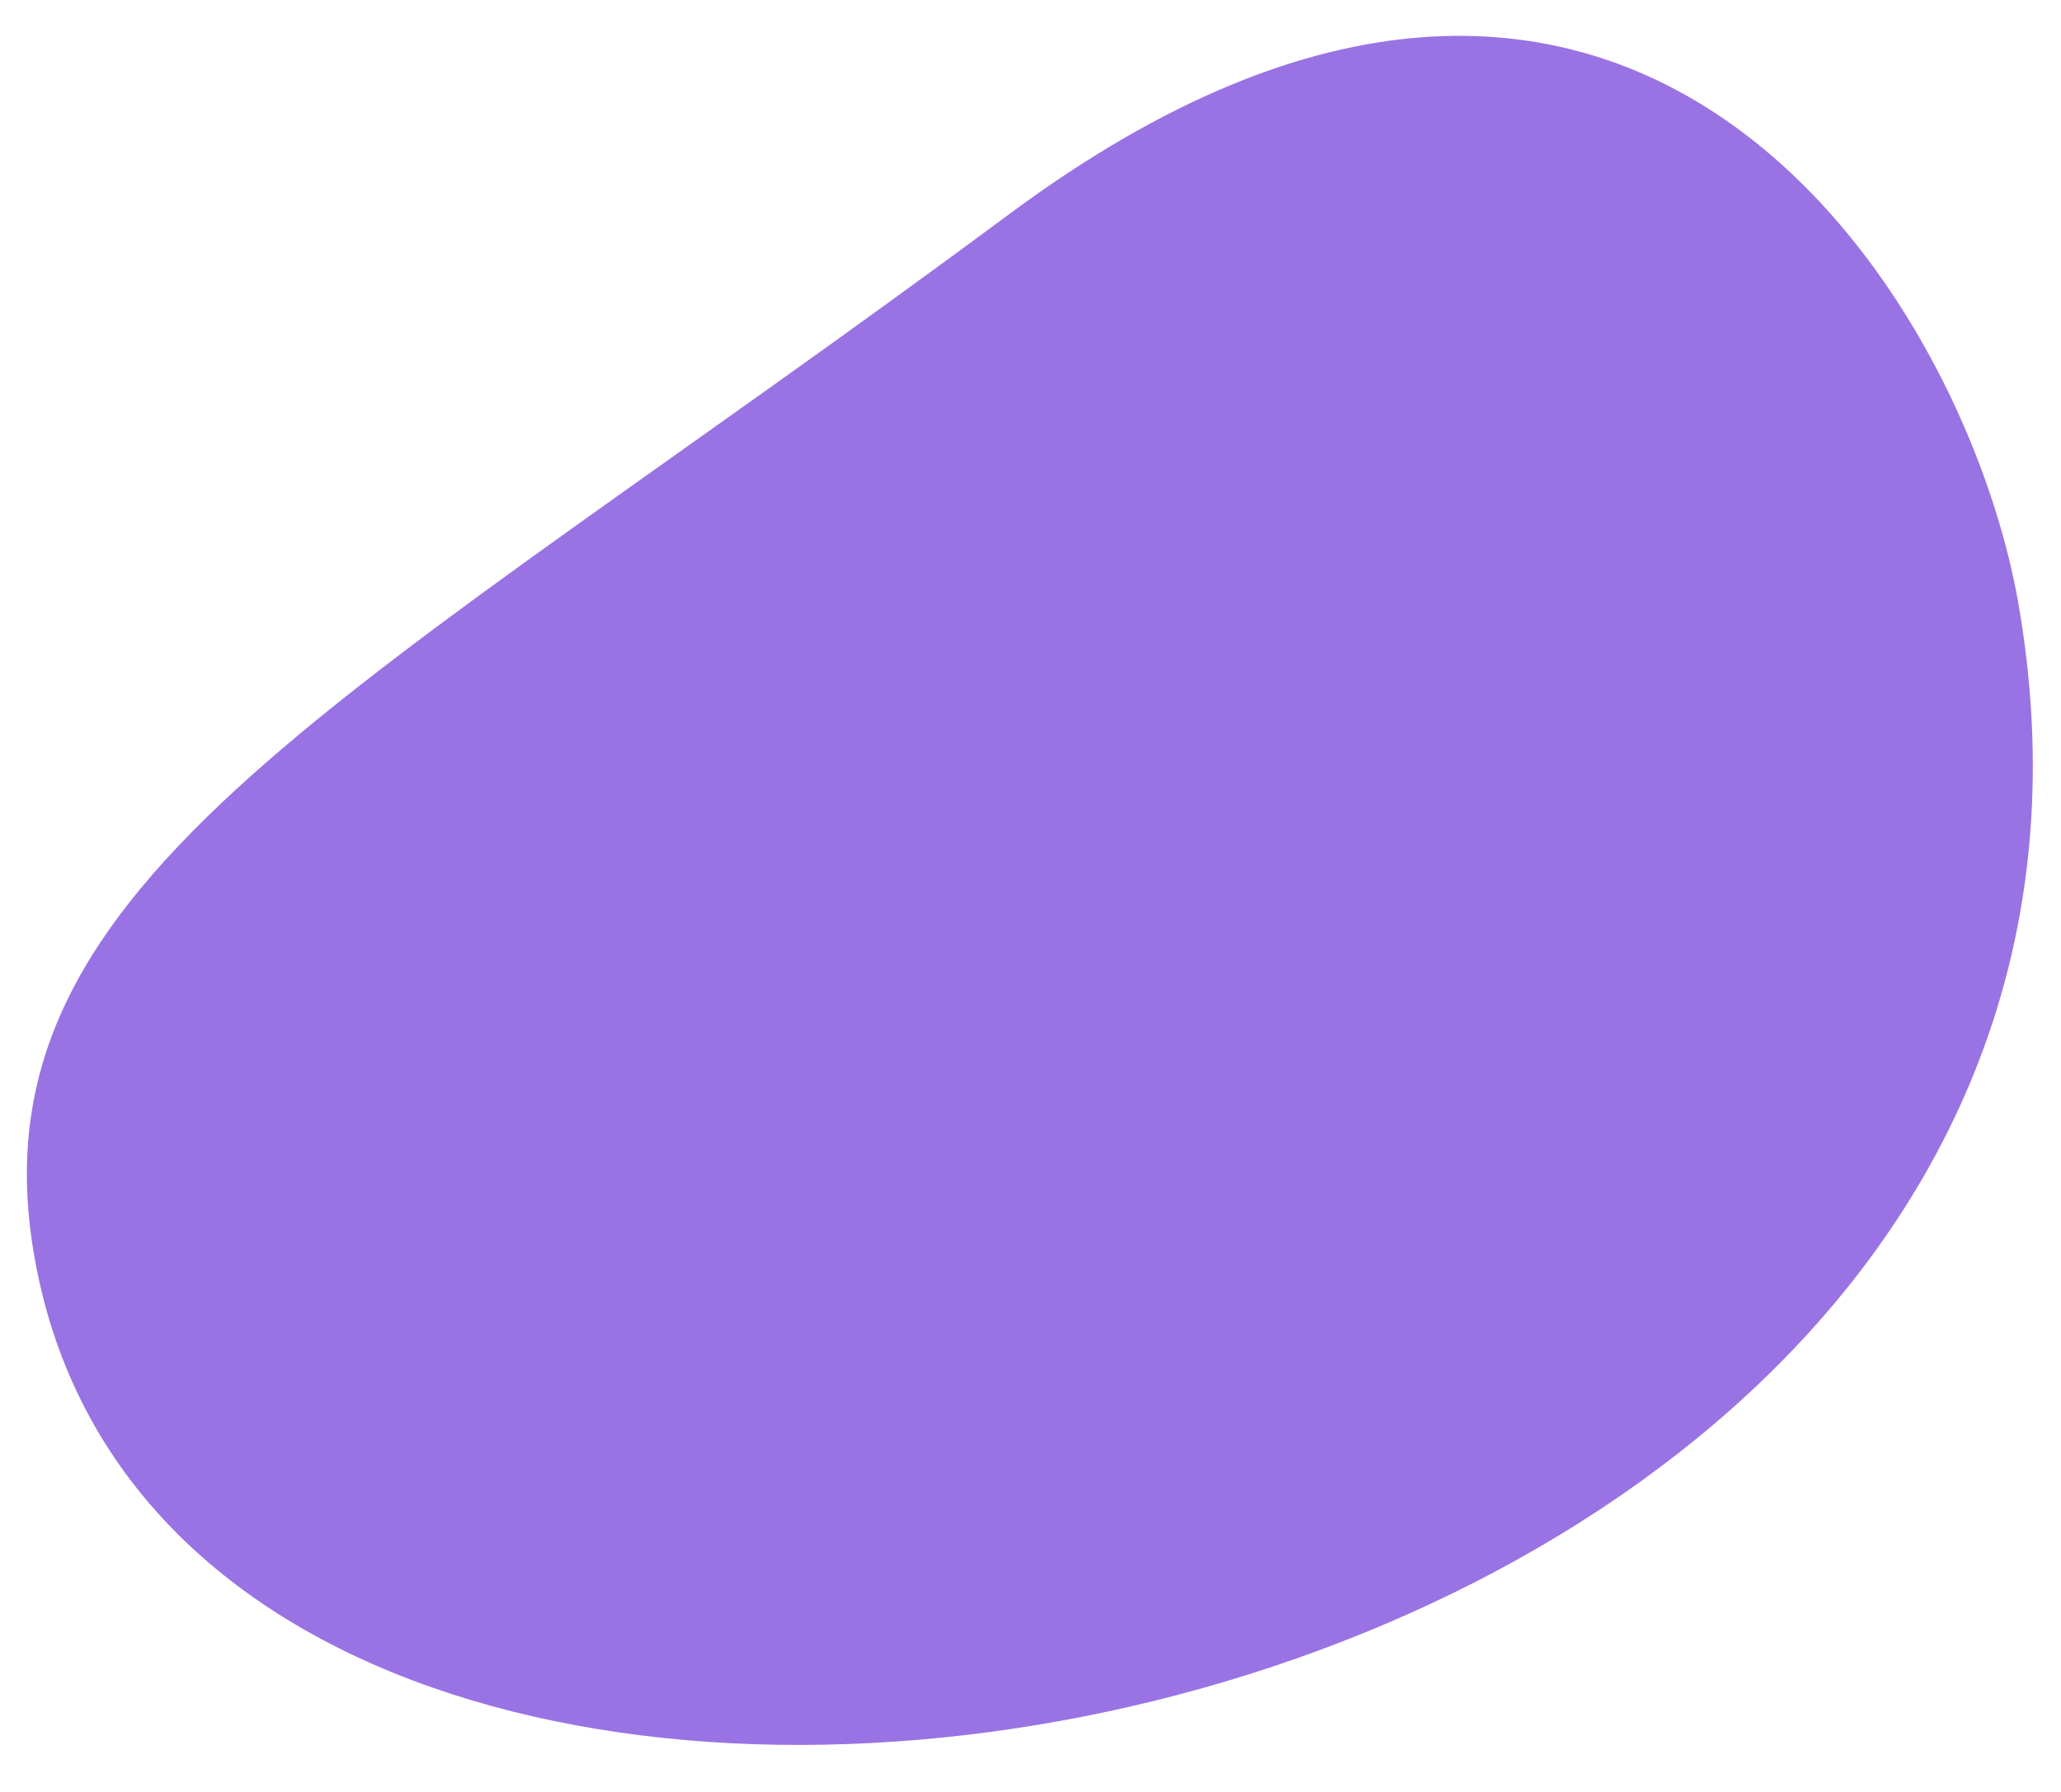
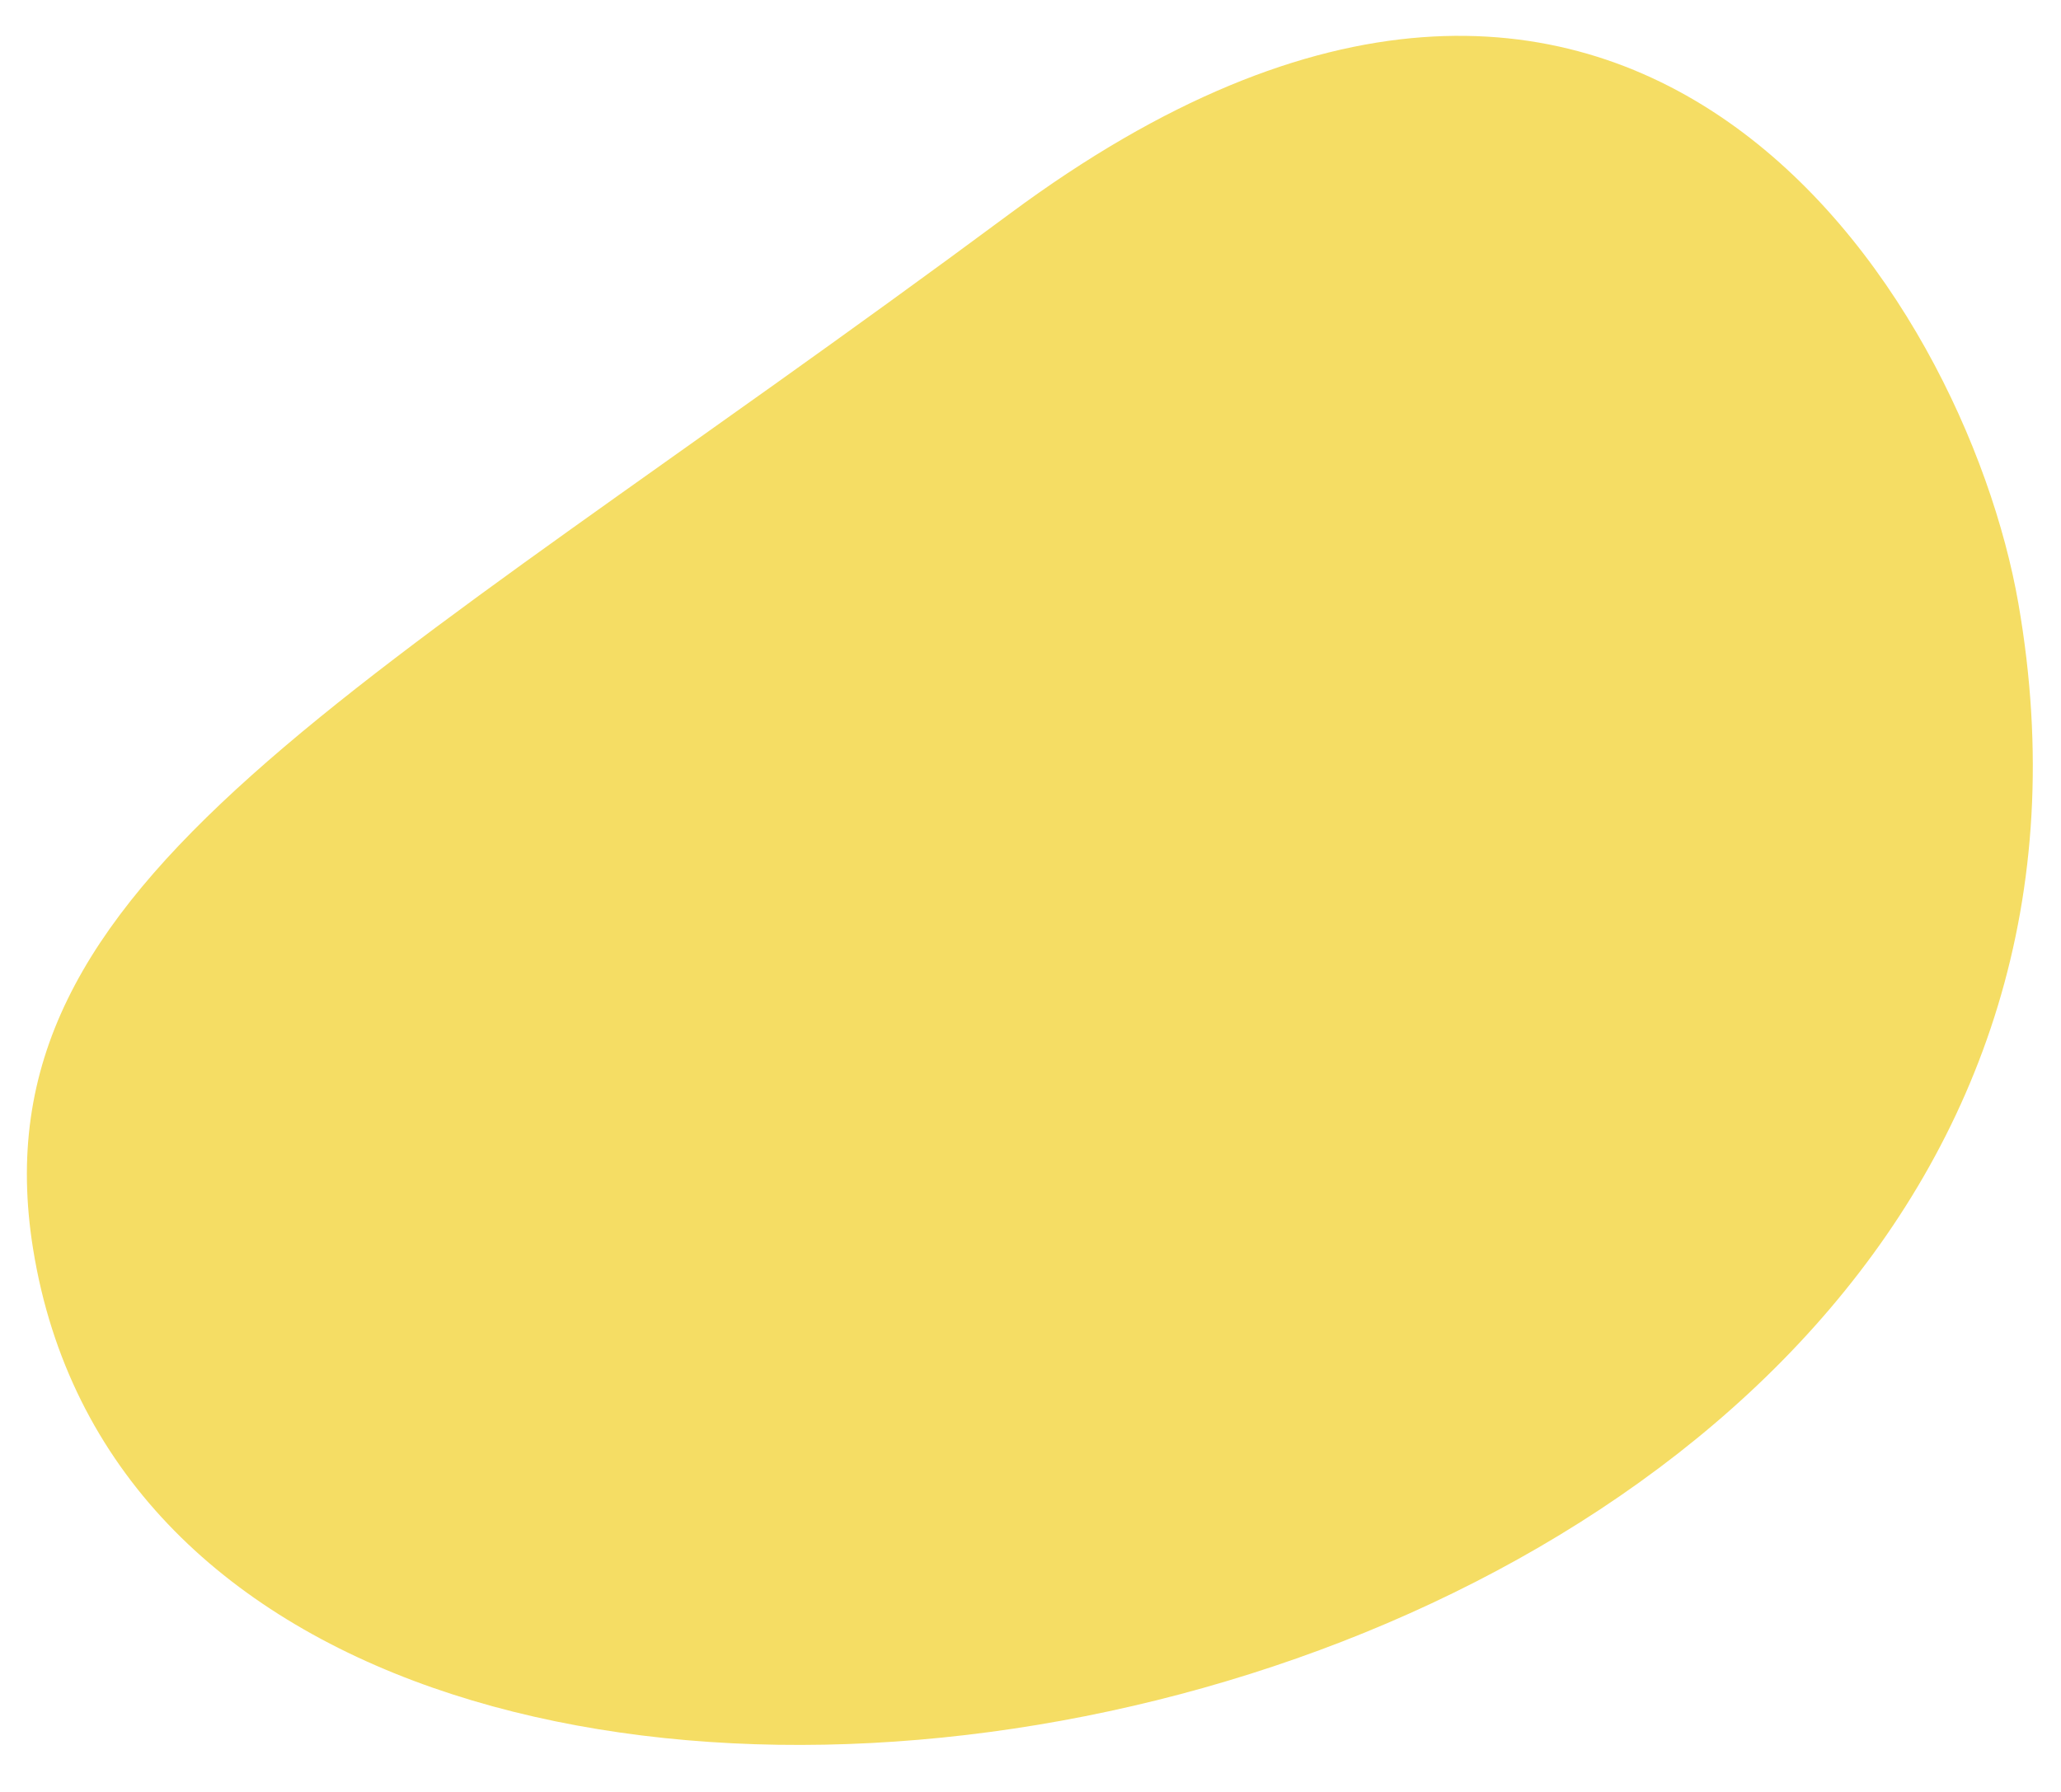
<svg xmlns="http://www.w3.org/2000/svg" width="230" height="200">
-   <path fill="#9973E3" fill-rule="evenodd" d="M225.245 67.358c-5.96-34.252-43.288-94.865-112.527-43.525C39.06 78.45-3.008 97.91 3.697 139.423c15.967 98.854 244.434 59.444 221.548-72.065" />
+   <path fill="#F5DD64" fill-rule="evenodd" d="M225.245 67.358c-5.96-34.252-43.288-94.865-112.527-43.525C39.06 78.45-3.008 97.91 3.697 139.423c15.967 98.854 244.434 59.444 221.548-72.065" />
</svg>
